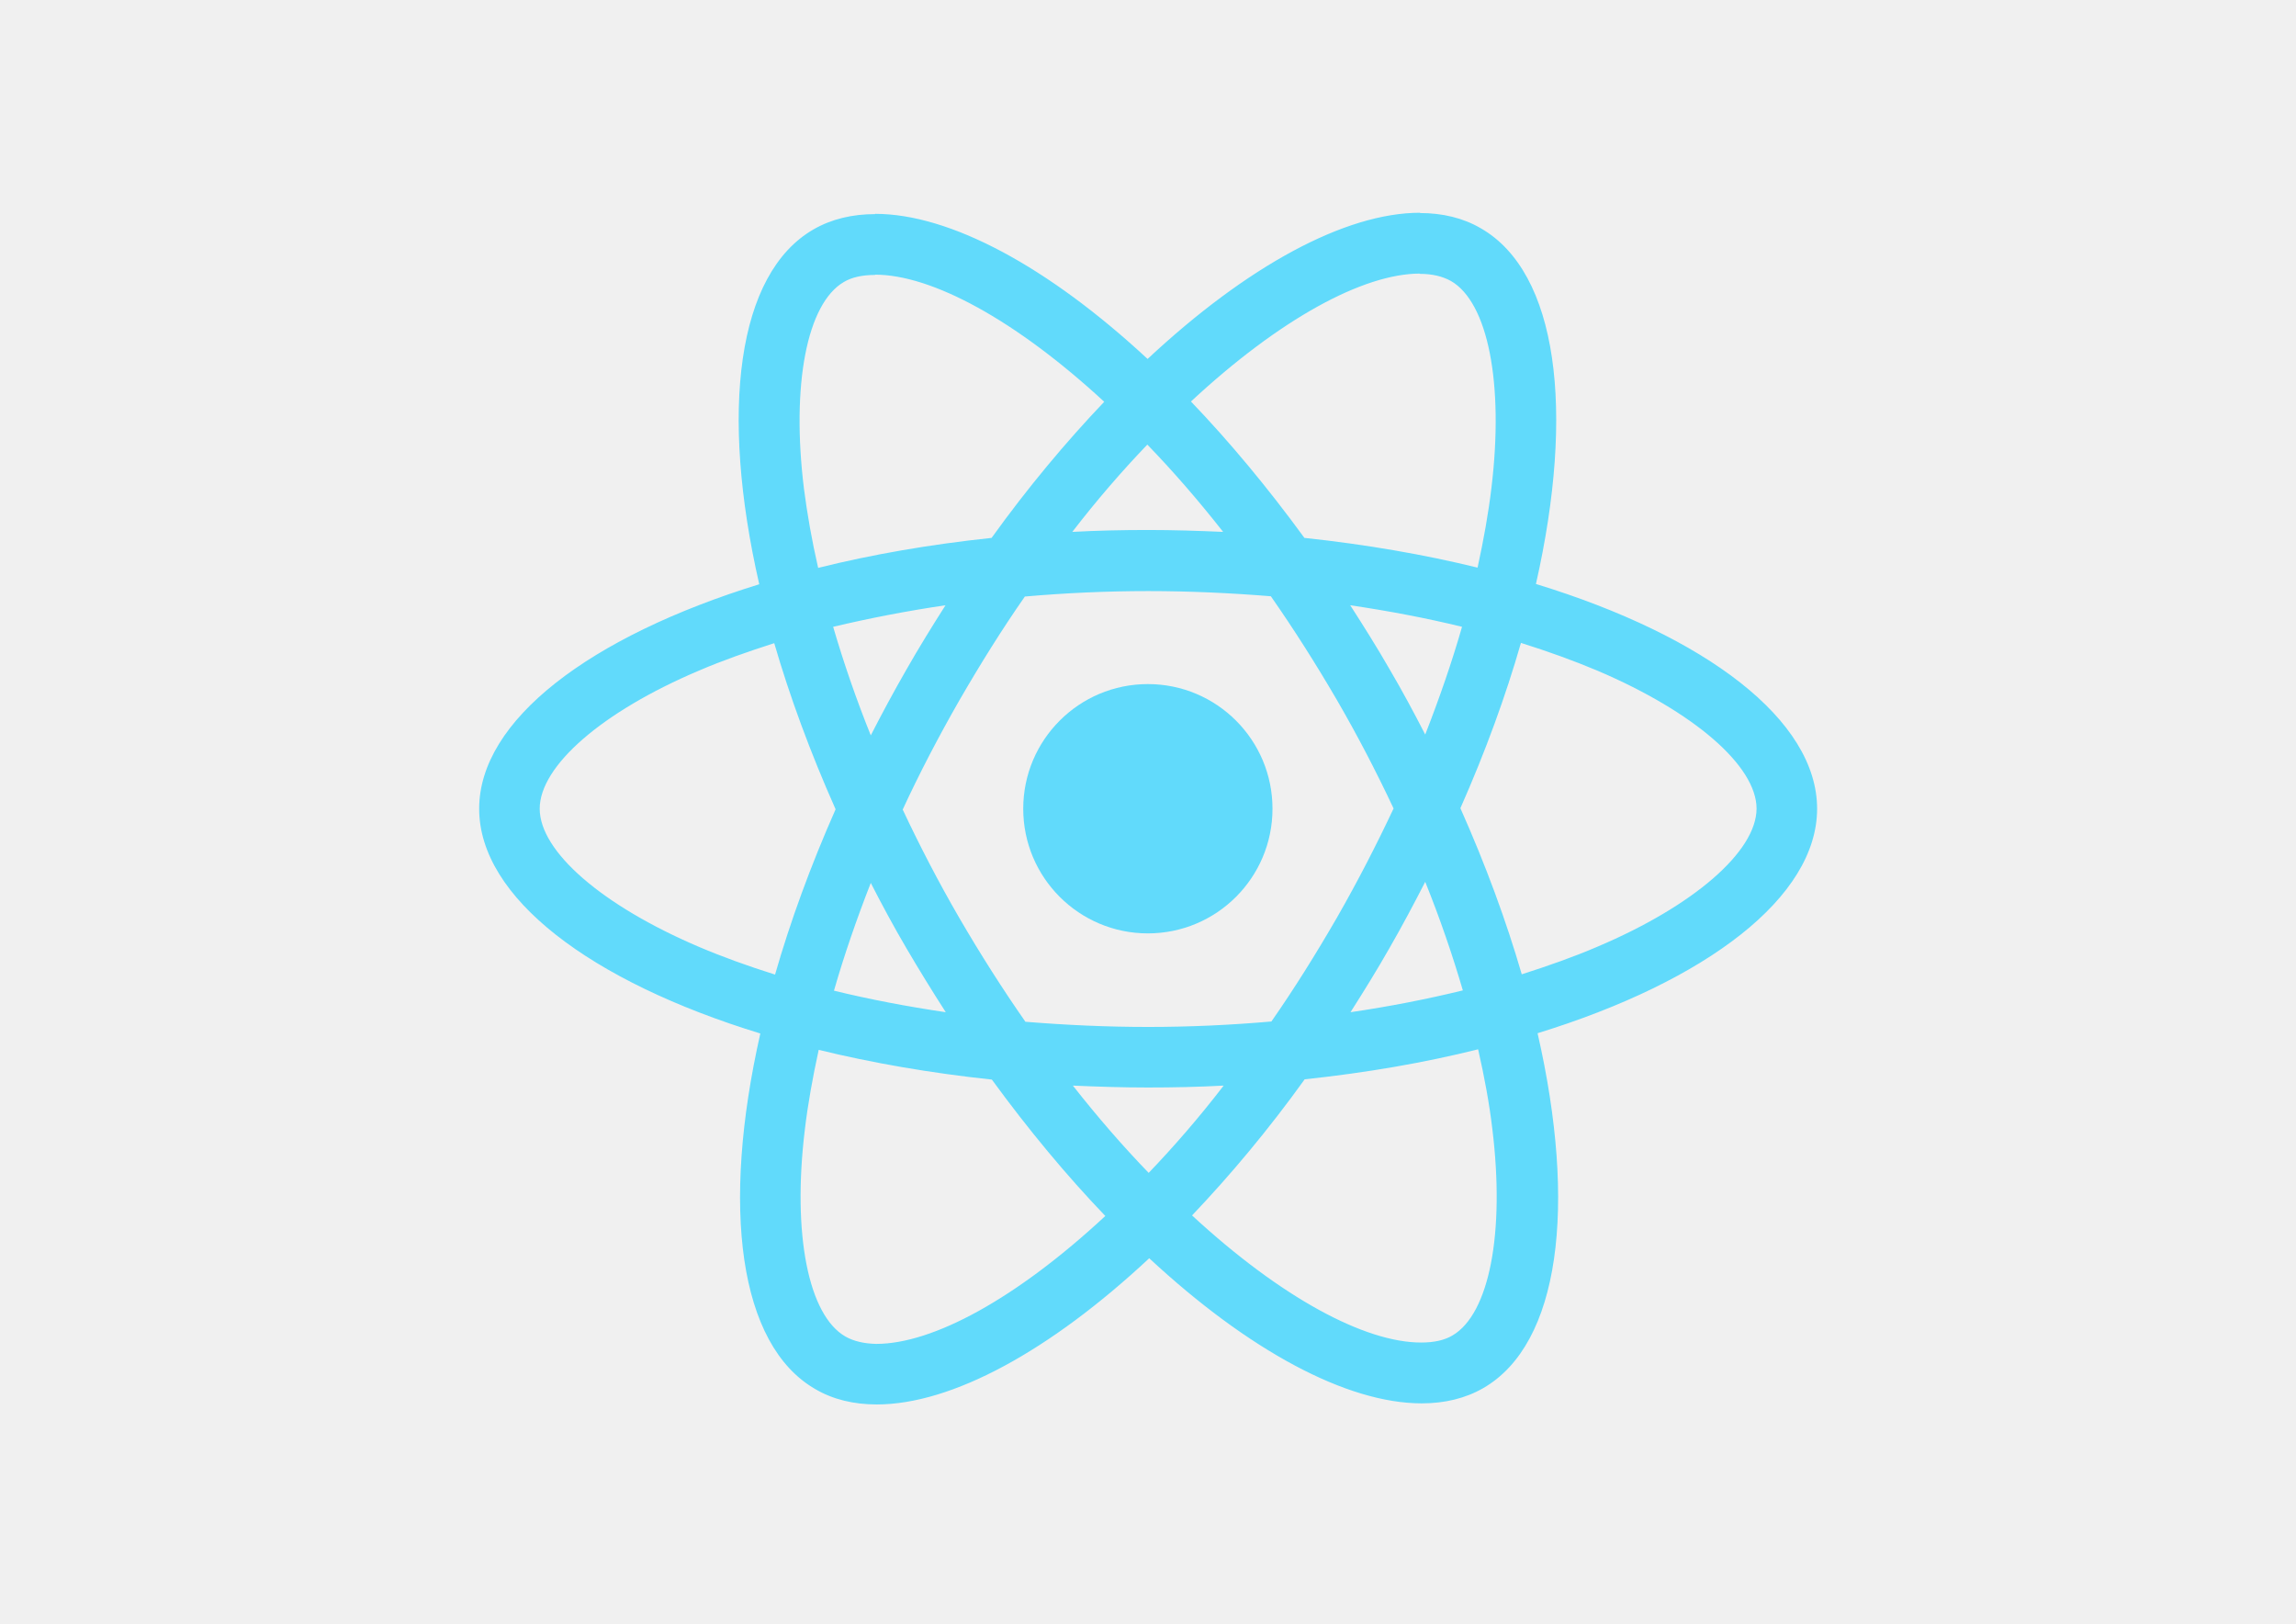
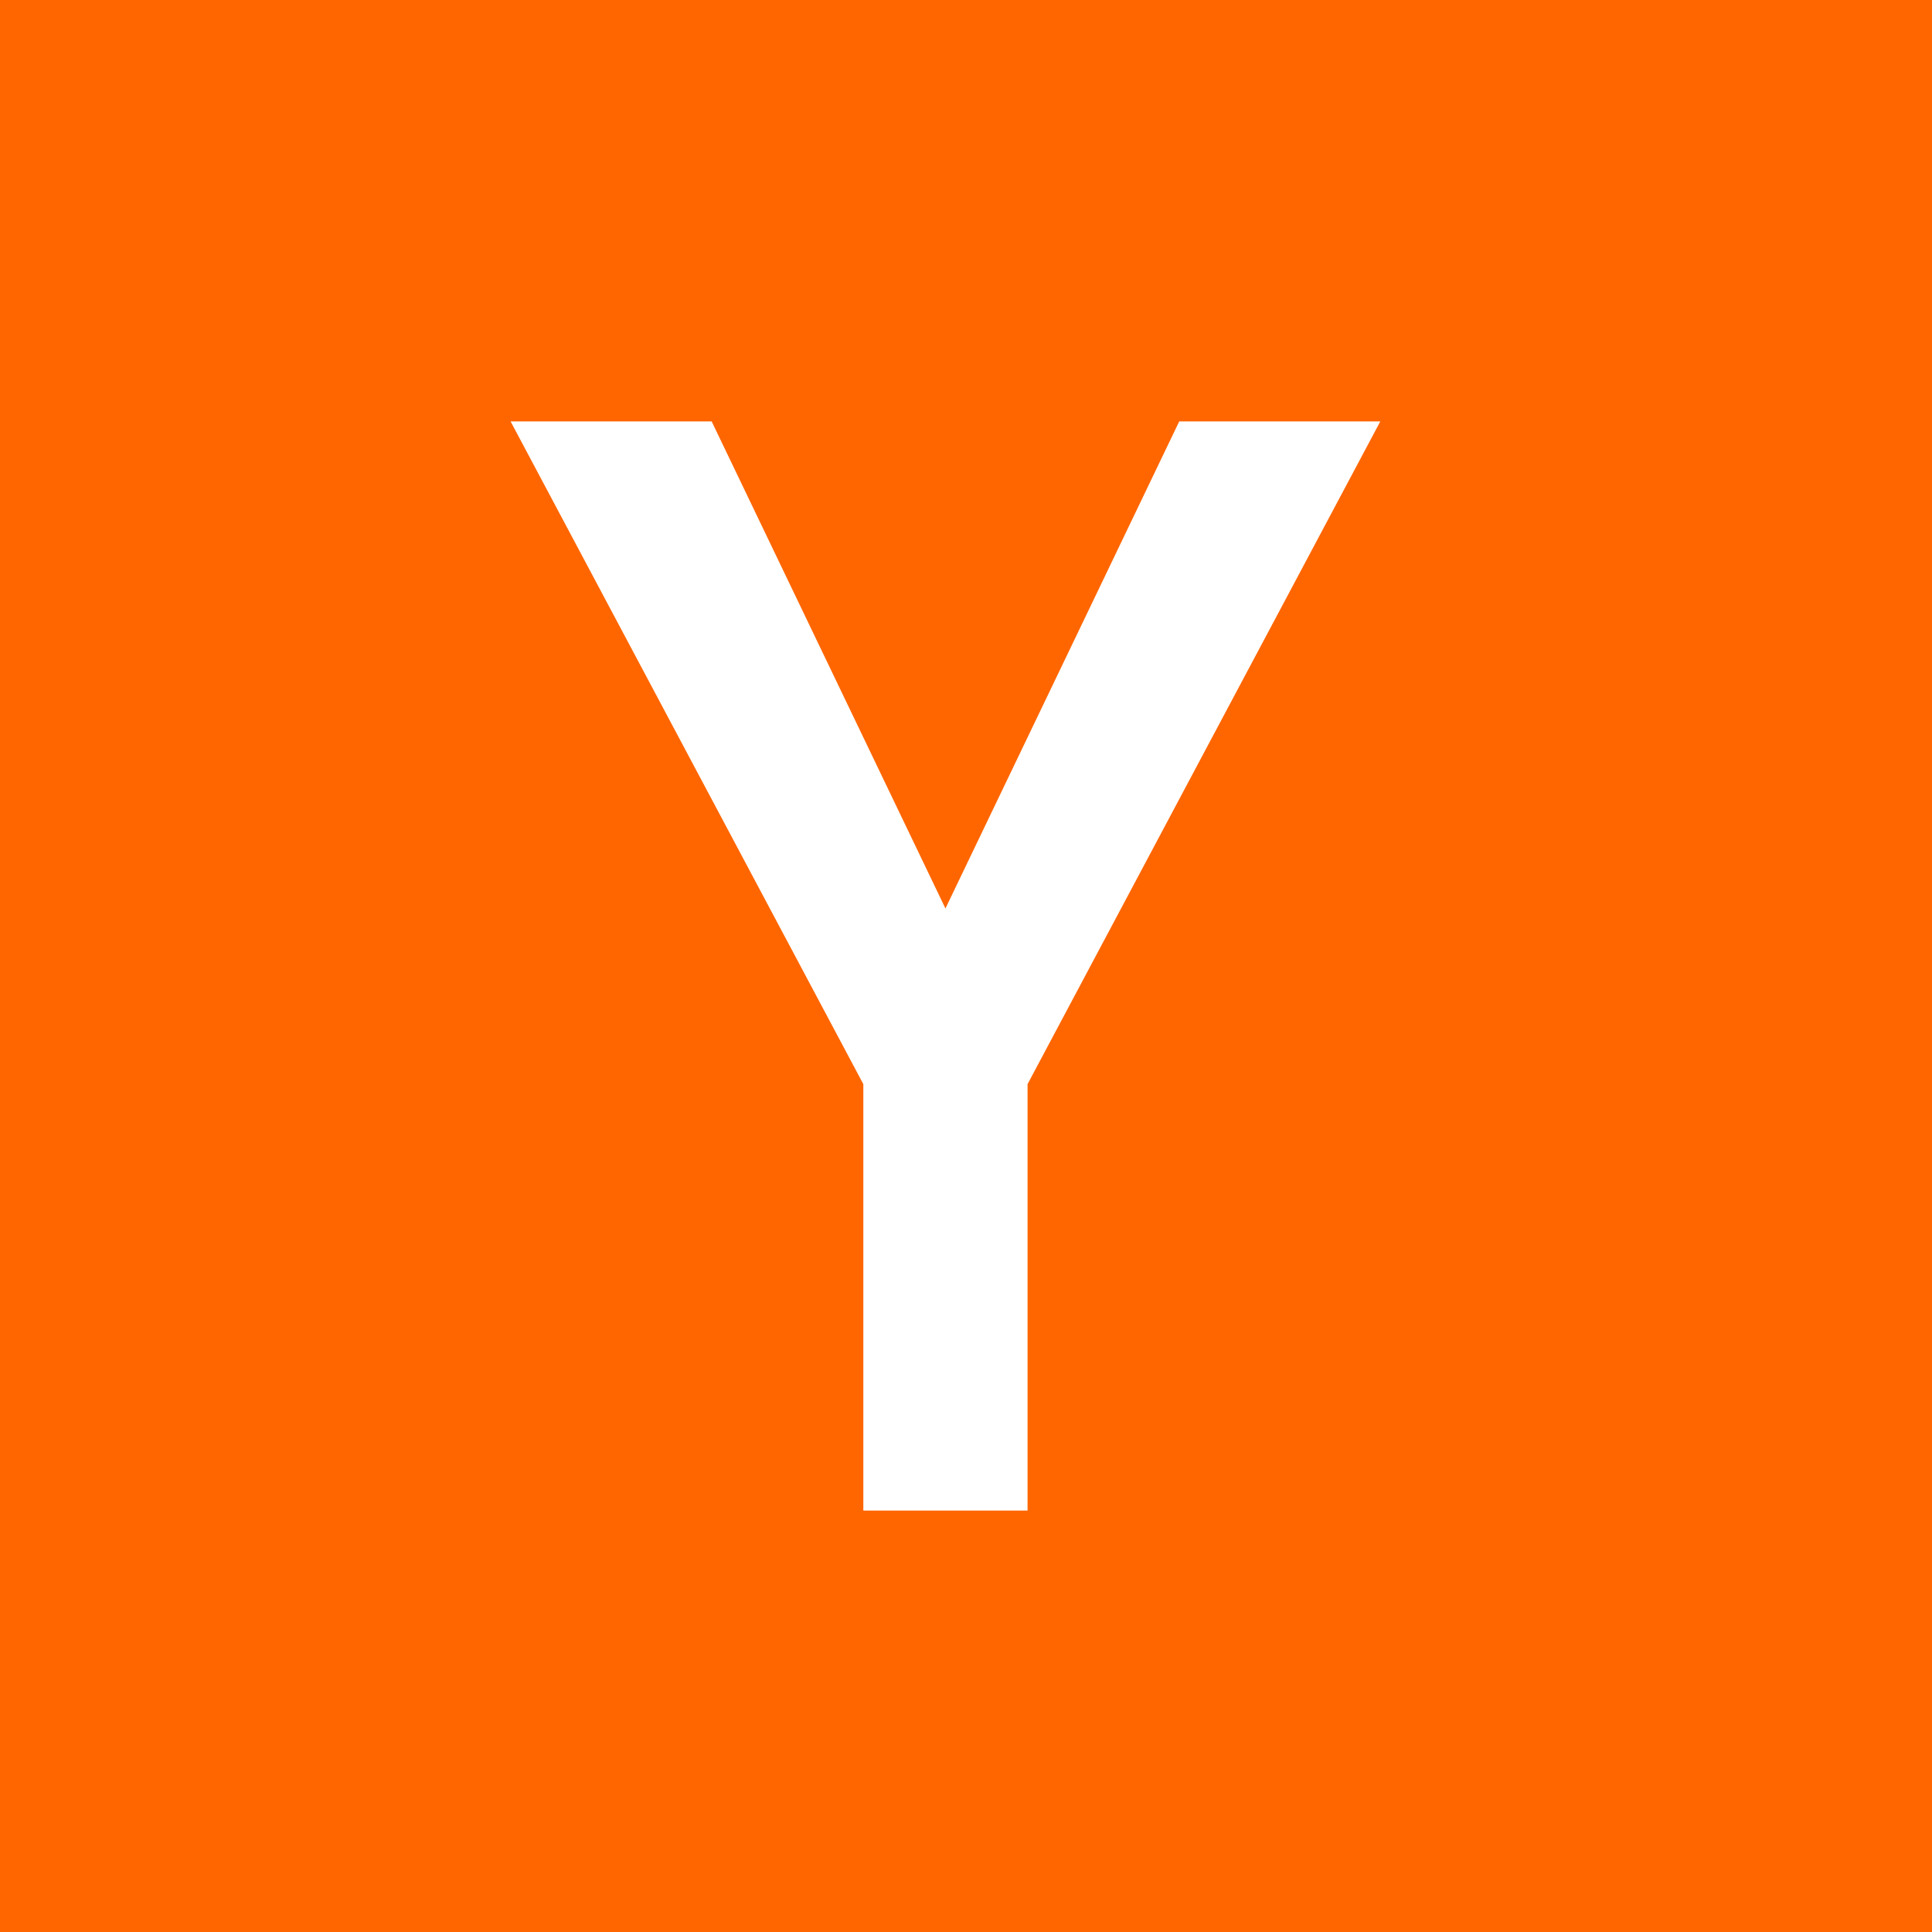
- <svg xmlns="http://www.w3.org/2000/svg" viewBox="0 0 841.9 595.3">
-   <g fill="#61DAFB">
-     <path d="M666.3 296.5c0-32.5-40.7-63.3-103.1-82.4 14.4-63.6 8-114.2-20.2-130.4-6.5-3.8-14.1-5.6-22.4-5.6v22.3c4.6 0 8.3.9 11.4 2.6 13.6 7.8 19.5 37.5 14.9 75.7-1.1 9.4-2.9 19.3-5.1 29.4-19.6-4.8-41-8.5-63.5-10.9-13.5-18.5-27.5-35.3-41.6-50 32.6-30.3 63.2-46.9 84-46.9V78c-27.5 0-63.5 19.6-99.9 53.6-36.4-33.8-72.4-53.2-99.9-53.2v22.3c20.7 0 51.4 16.5 84 46.6-14 14.7-28 31.4-41.3 49.9-22.6 2.4-44 6.1-63.6 11-2.3-10-4-19.7-5.2-29-4.7-38.2 1.1-67.9 14.6-75.8 3-1.8 6.9-2.6 11.5-2.6V78.5c-8.4 0-16 1.8-22.6 5.6-28.1 16.2-34.4 66.7-19.9 130.1-62.2 19.2-102.7 49.9-102.7 82.3 0 32.5 40.7 63.3 103.1 82.4-14.4 63.6-8 114.2 20.2 130.4 6.5 3.8 14.1 5.6 22.5 5.6 27.5 0 63.5-19.6 99.9-53.6 36.4 33.8 72.4 53.2 99.9 53.2 8.4 0 16-1.8 22.6-5.6 28.1-16.2 34.4-66.7 19.9-130.1 62-19.1 102.5-49.9 102.5-82.3zm-130.2-66.7c-3.7 12.9-8.3 26.2-13.5 39.5-4.1-8-8.4-16-13.1-24-4.6-8-9.5-15.8-14.4-23.4 14.2 2.1 27.9 4.7 41 7.9zm-45.8 106.5c-7.8 13.5-15.8 26.3-24.1 38.2-14.9 1.3-30 2-45.2 2-15.1 0-30.2-.7-45-1.9-8.3-11.9-16.4-24.6-24.2-38-7.6-13.1-14.5-26.4-20.8-39.8 6.2-13.4 13.2-26.8 20.7-39.9 7.8-13.5 15.8-26.3 24.1-38.2 14.9-1.3 30-2 45.2-2 15.1 0 30.2.7 45 1.9 8.3 11.9 16.4 24.6 24.2 38 7.6 13.1 14.5 26.4 20.8 39.8-6.3 13.4-13.2 26.8-20.7 39.9zm32.3-13c5.4 13.4 10 26.8 13.8 39.8-13.1 3.2-26.9 5.9-41.2 8 4.9-7.7 9.8-15.6 14.4-23.7 4.6-8 8.9-16.1 13-24.1zM421.2 430c-9.3-9.6-18.6-20.3-27.8-32 9 .4 18.2.7 27.5.7 9.4 0 18.7-.2 27.8-.7-9 11.7-18.3 22.4-27.5 32zm-74.4-58.9c-14.2-2.1-27.9-4.7-41-7.9 3.7-12.9 8.3-26.2 13.5-39.5 4.1 8 8.4 16 13.1 24 4.7 8 9.5 15.8 14.4 23.4zM420.7 163c9.3 9.6 18.6 20.3 27.8 32-9-.4-18.2-.7-27.5-.7-9.4 0-18.7.2-27.8.7 9-11.7 18.3-22.4 27.5-32zm-74 58.9c-4.9 7.7-9.8 15.6-14.4 23.7-4.6 8-8.9 16-13 24-5.4-13.4-10-26.8-13.8-39.8 13.1-3.1 26.9-5.8 41.2-7.9zm-90.5 125.2c-35.4-15.1-58.3-34.9-58.3-50.6 0-15.7 22.9-35.6 58.3-50.6 8.6-3.7 18-7 27.7-10.1 5.7 19.6 13.2 40 22.5 60.9-9.2 20.8-16.6 41.1-22.2 60.6-9.9-3.1-19.3-6.5-28-10.2zM310 490c-13.6-7.8-19.5-37.5-14.9-75.7 1.1-9.4 2.9-19.3 5.1-29.4 19.6 4.8 41 8.5 63.5 10.9 13.5 18.5 27.5 35.3 41.6 50-32.6 30.3-63.2 46.9-84 46.9-4.5-.1-8.3-1-11.3-2.7zm237.2-76.2c4.7 38.2-1.1 67.9-14.6 75.8-3 1.8-6.9 2.6-11.5 2.6-20.7 0-51.4-16.5-84-46.6 14-14.7 28-31.4 41.3-49.9 22.6-2.4 44-6.1 63.6-11 2.3 10.1 4.1 19.8 5.2 29.1zm38.5-66.7c-8.6 3.7-18 7-27.7 10.1-5.7-19.6-13.2-40-22.5-60.9 9.2-20.8 16.6-41.1 22.2-60.6 9.9 3.1 19.3 6.5 28.1 10.2 35.4 15.1 58.3 34.9 58.3 50.6-.1 15.7-23 35.6-58.4 50.6zM320.8 78.4z" />
-     <circle cx="420.9" cy="296.5" r="45.7" />
-     <path d="M520.5 78.1z" />
-   </g>
+ <svg xmlns="http://www.w3.org/2000/svg" height="18" viewBox="4 4 188 188" width="18">
+   <path d="m4 4h188v188h-188z" fill="#f60" />
+   <path d="m73.252 45.01 22.748 47.391 22.748-47.391h19.566l-34.324 64.487v41.493h-15.98v-41.493l-34.324-64.487z" fill="#fff" />
</svg>
